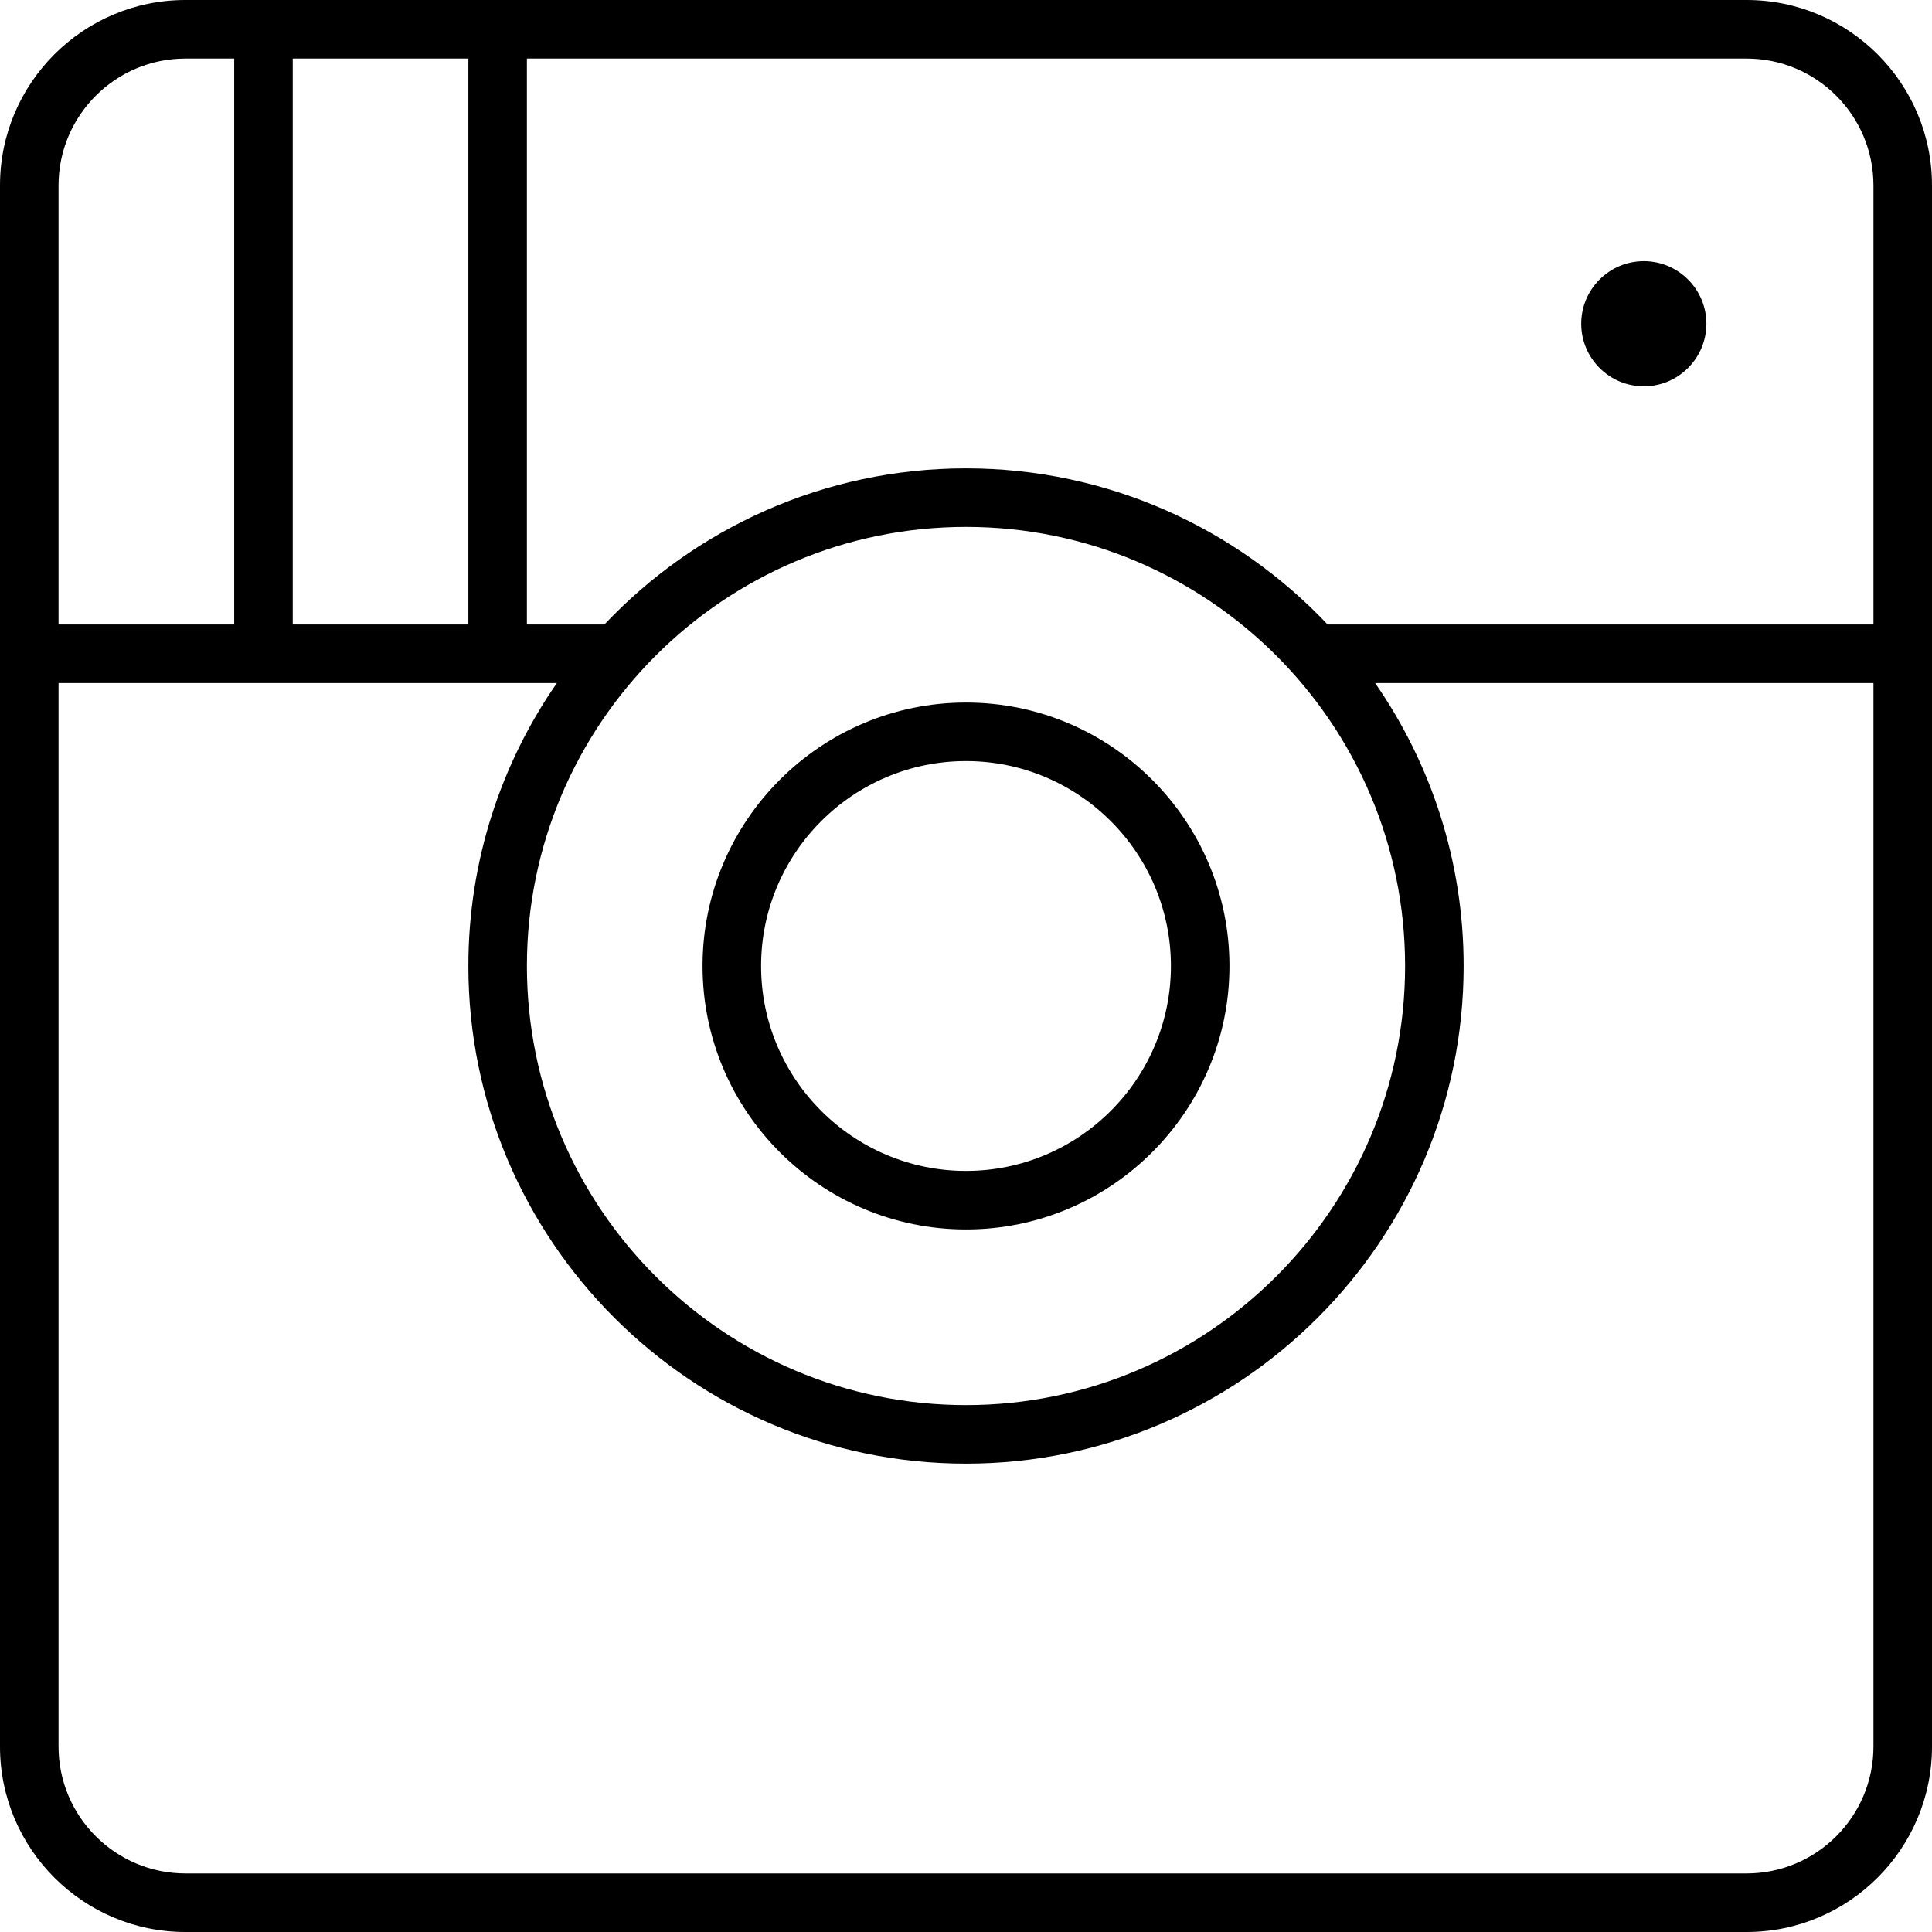
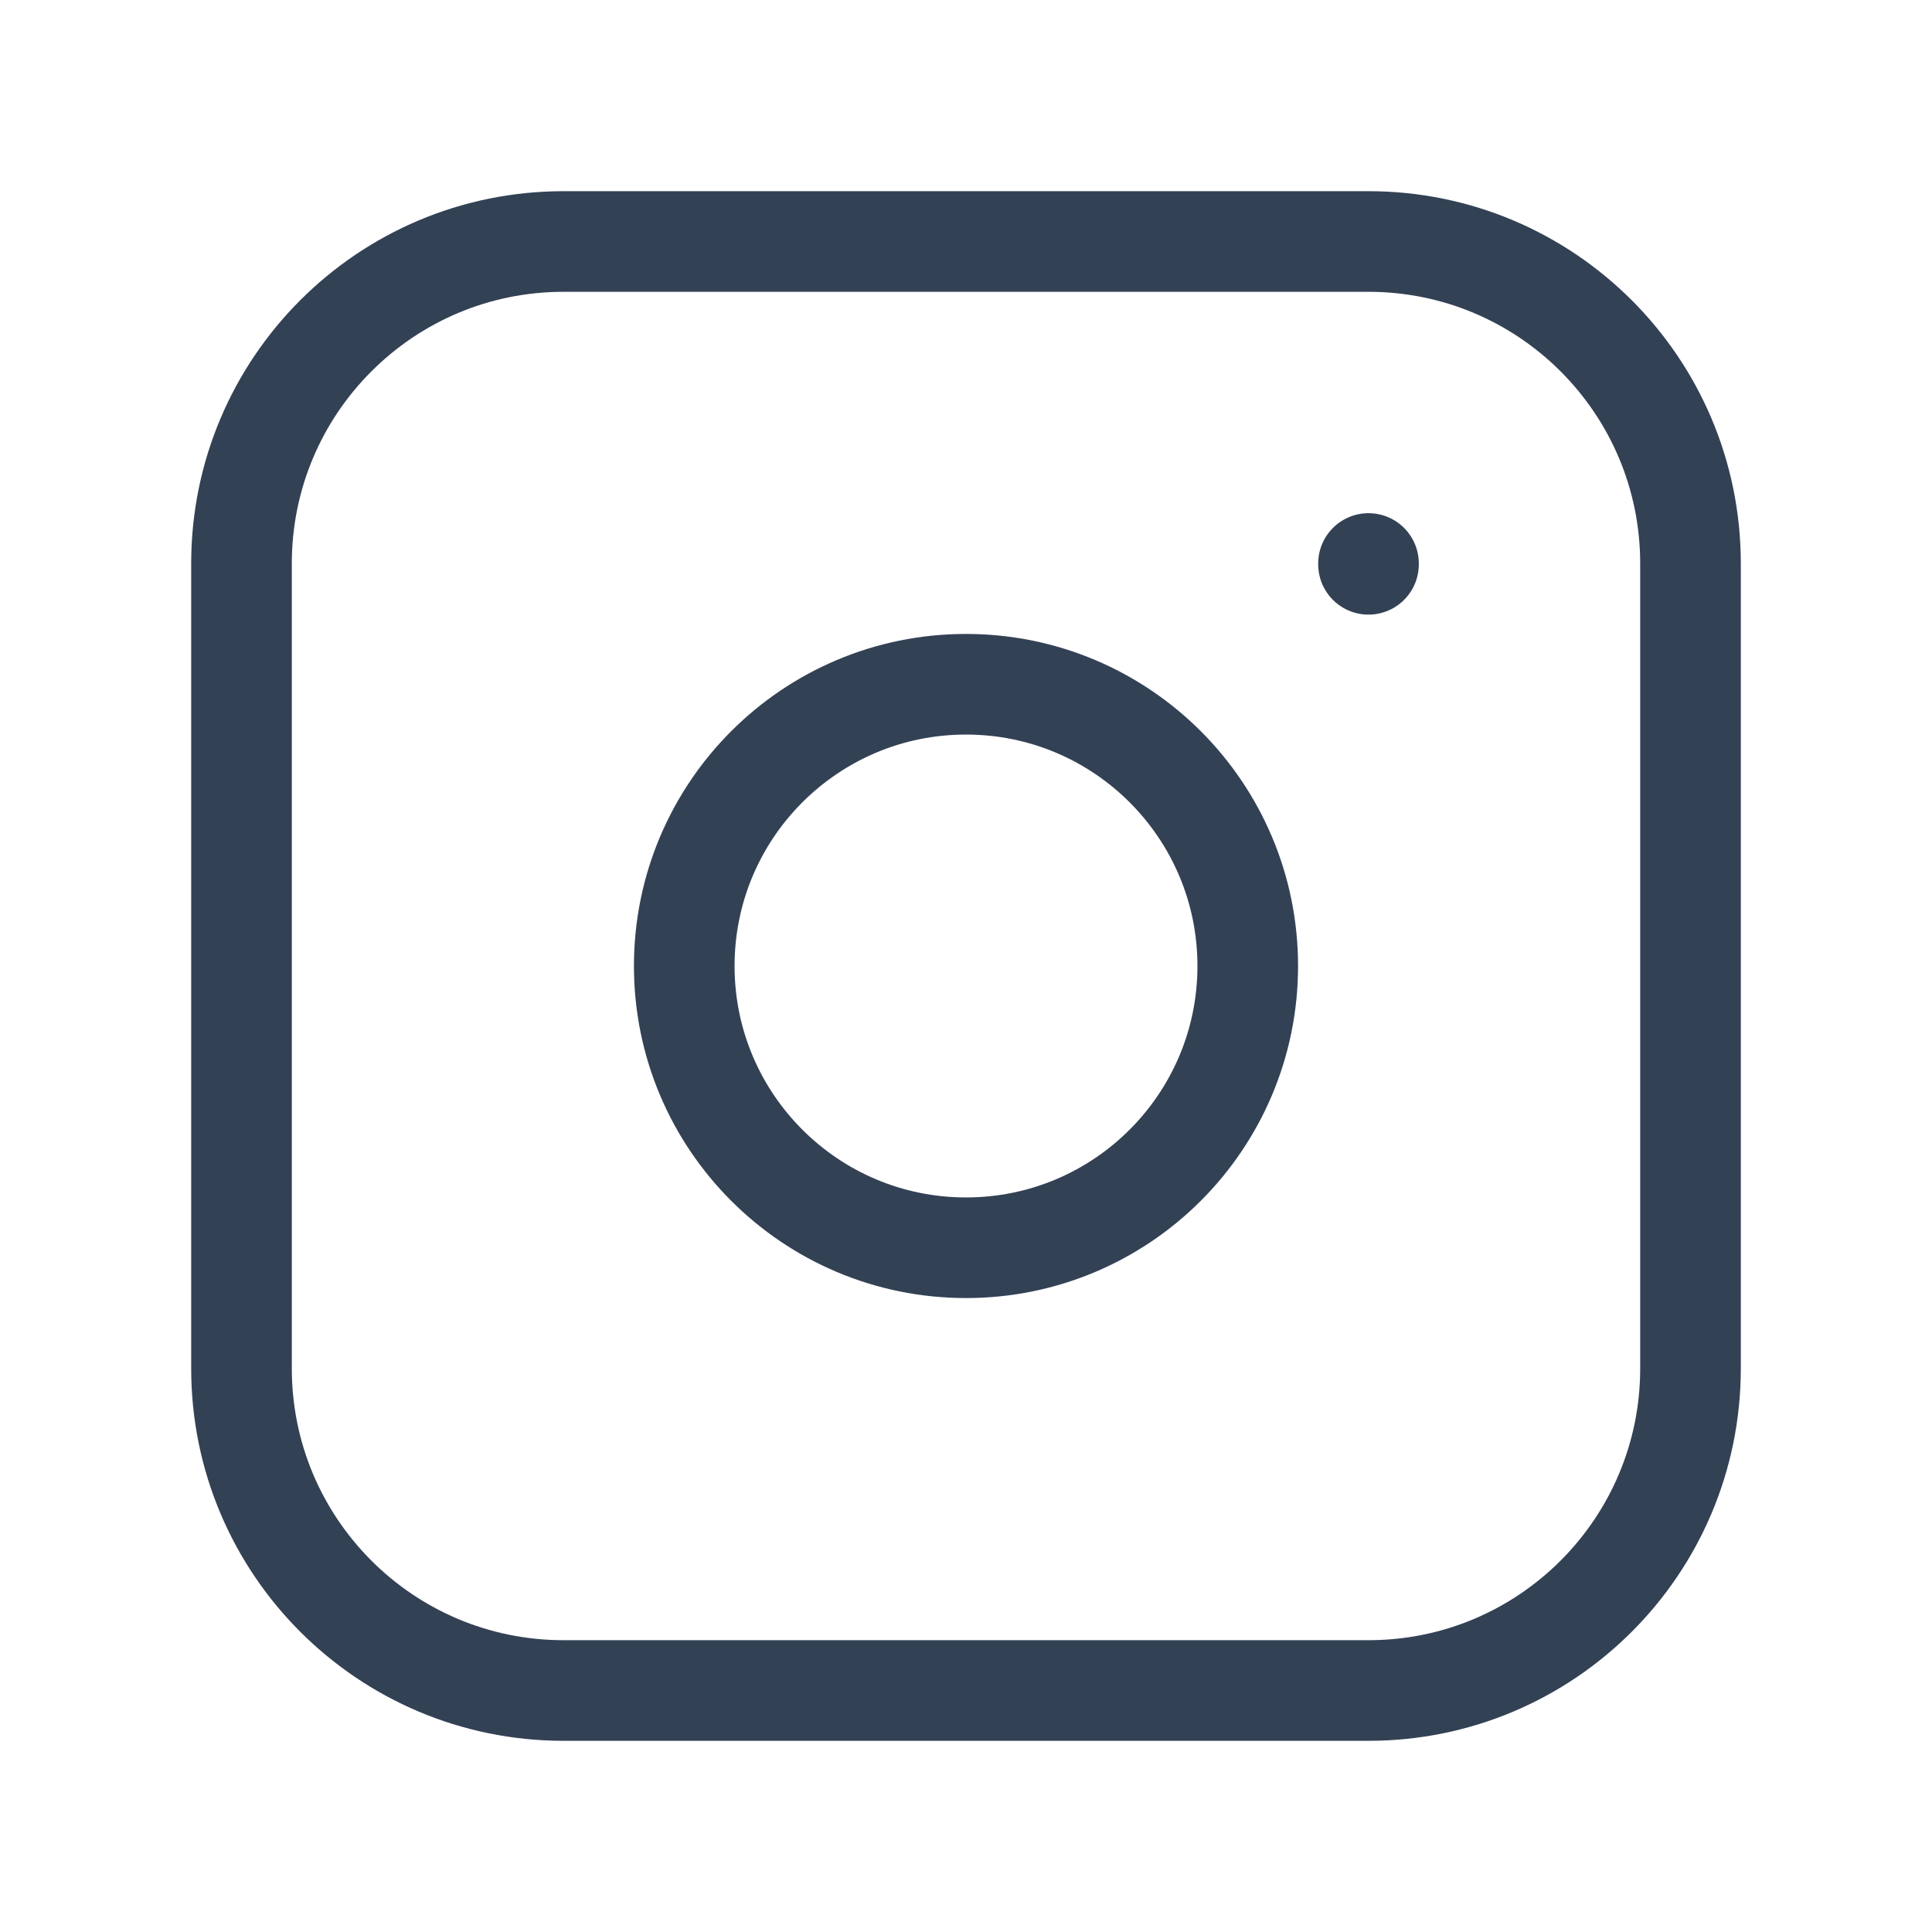
- <svg xmlns="http://www.w3.org/2000/svg" enable-background="new 0 0 512 512" height="396" version="1.1" viewBox="0 0 396 396" width="396" xml:space="preserve" id="svg13">
-   <defs id="defs17" />
-   <g id="Ebene_3" transform="translate(-58,-58)" />
-   <g id="Ebene_1" transform="translate(-58,-58)" />
-   <g id="Ebene_2" transform="translate(-58,-58)">
-     <g id="g10">
-       <path d="m 394.93,137.185 c 7.073,0 12.828,-5.755 12.828,-12.828 0,-7.073 -5.755,-12.828 -12.828,-12.828 -7.073,0 -12.828,5.755 -12.828,12.828 0,7.073 5.755,12.828 12.828,12.828 z" id="path4" style="stroke-width:1.974" />
-       <path d="M 416,58 H 96 C 75.047,58 58,75.047 58,96 v 320 c 0,20.953 17.047,38 38,38 h 320 c 20.953,0 38,-17.047 38,-38 V 96 C 454,75.047 436.953,58 416,58 Z m 26,38 v 90 H 330.117 C 311.51,166.309 285.167,154 256,154 c -29.167,0 -55.51,12.309 -74.117,32 H 166 V 70 h 250 c 14.337,0 26,11.664 26,26 z m -186,70 c 49.626,0 90,40.374 90,90 0,49.626 -40.374,90 -90,90 -49.626,0 -90,-40.374 -90,-90 0,-49.626 40.374,-90 90,-90 z M 118,186 V 70 h 36 V 186 Z M 96,70 h 10 V 186 H 70 V 96 C 70,81.664 81.663,70 96,70 Z M 416,442 H 96 C 81.663,442 70,430.336 70,416 V 198 H 172.145 C 160.712,214.479 154,234.469 154,256 c 0,56.243 45.757,102 102,102 56.243,0 102,-45.757 102,-102 0,-21.531 -6.712,-41.521 -18.145,-58 H 442 v 218 c 0,14.336 -11.663,26 -26,26 z" id="path6" />
-       <path d="m 256,310 c 29.775,0 54,-24.224 54,-54 0,-29.776 -24.225,-54 -54,-54 -29.775,0 -54,24.224 -54,54 0,29.776 24.225,54 54,54 z m 0,-96 c 23.159,0 42,18.841 42,42 0,23.159 -18.841,42 -42,42 -23.159,0 -42,-18.841 -42,-42 0,-23.159 18.841,-42 42,-42 z" id="path8" />
-     </g>
+ <svg xmlns="http://www.w3.org/2000/svg" width="512" height="512" viewBox="0 0 24 24" role="img" aria-label="instagram">
+   <g fill="none" stroke="#334155" stroke-width="1.25" stroke-linecap="round" stroke-linejoin="round">
+     <path d="M3 7a4 4 0 0 1 4 -4h10a4 4 0 0 1 4 4v10a4 4 0 0 1 -4 4h-10a4 4 0 0 1 -4 -4l0 -10" />
+     <path d="M8.5 12a3.5 3.5 0 1 0 7 0a3.5 3.5 0 0 0 -7 0" />
+     <path d="M17 7v.01" />
  </g>
</svg>
